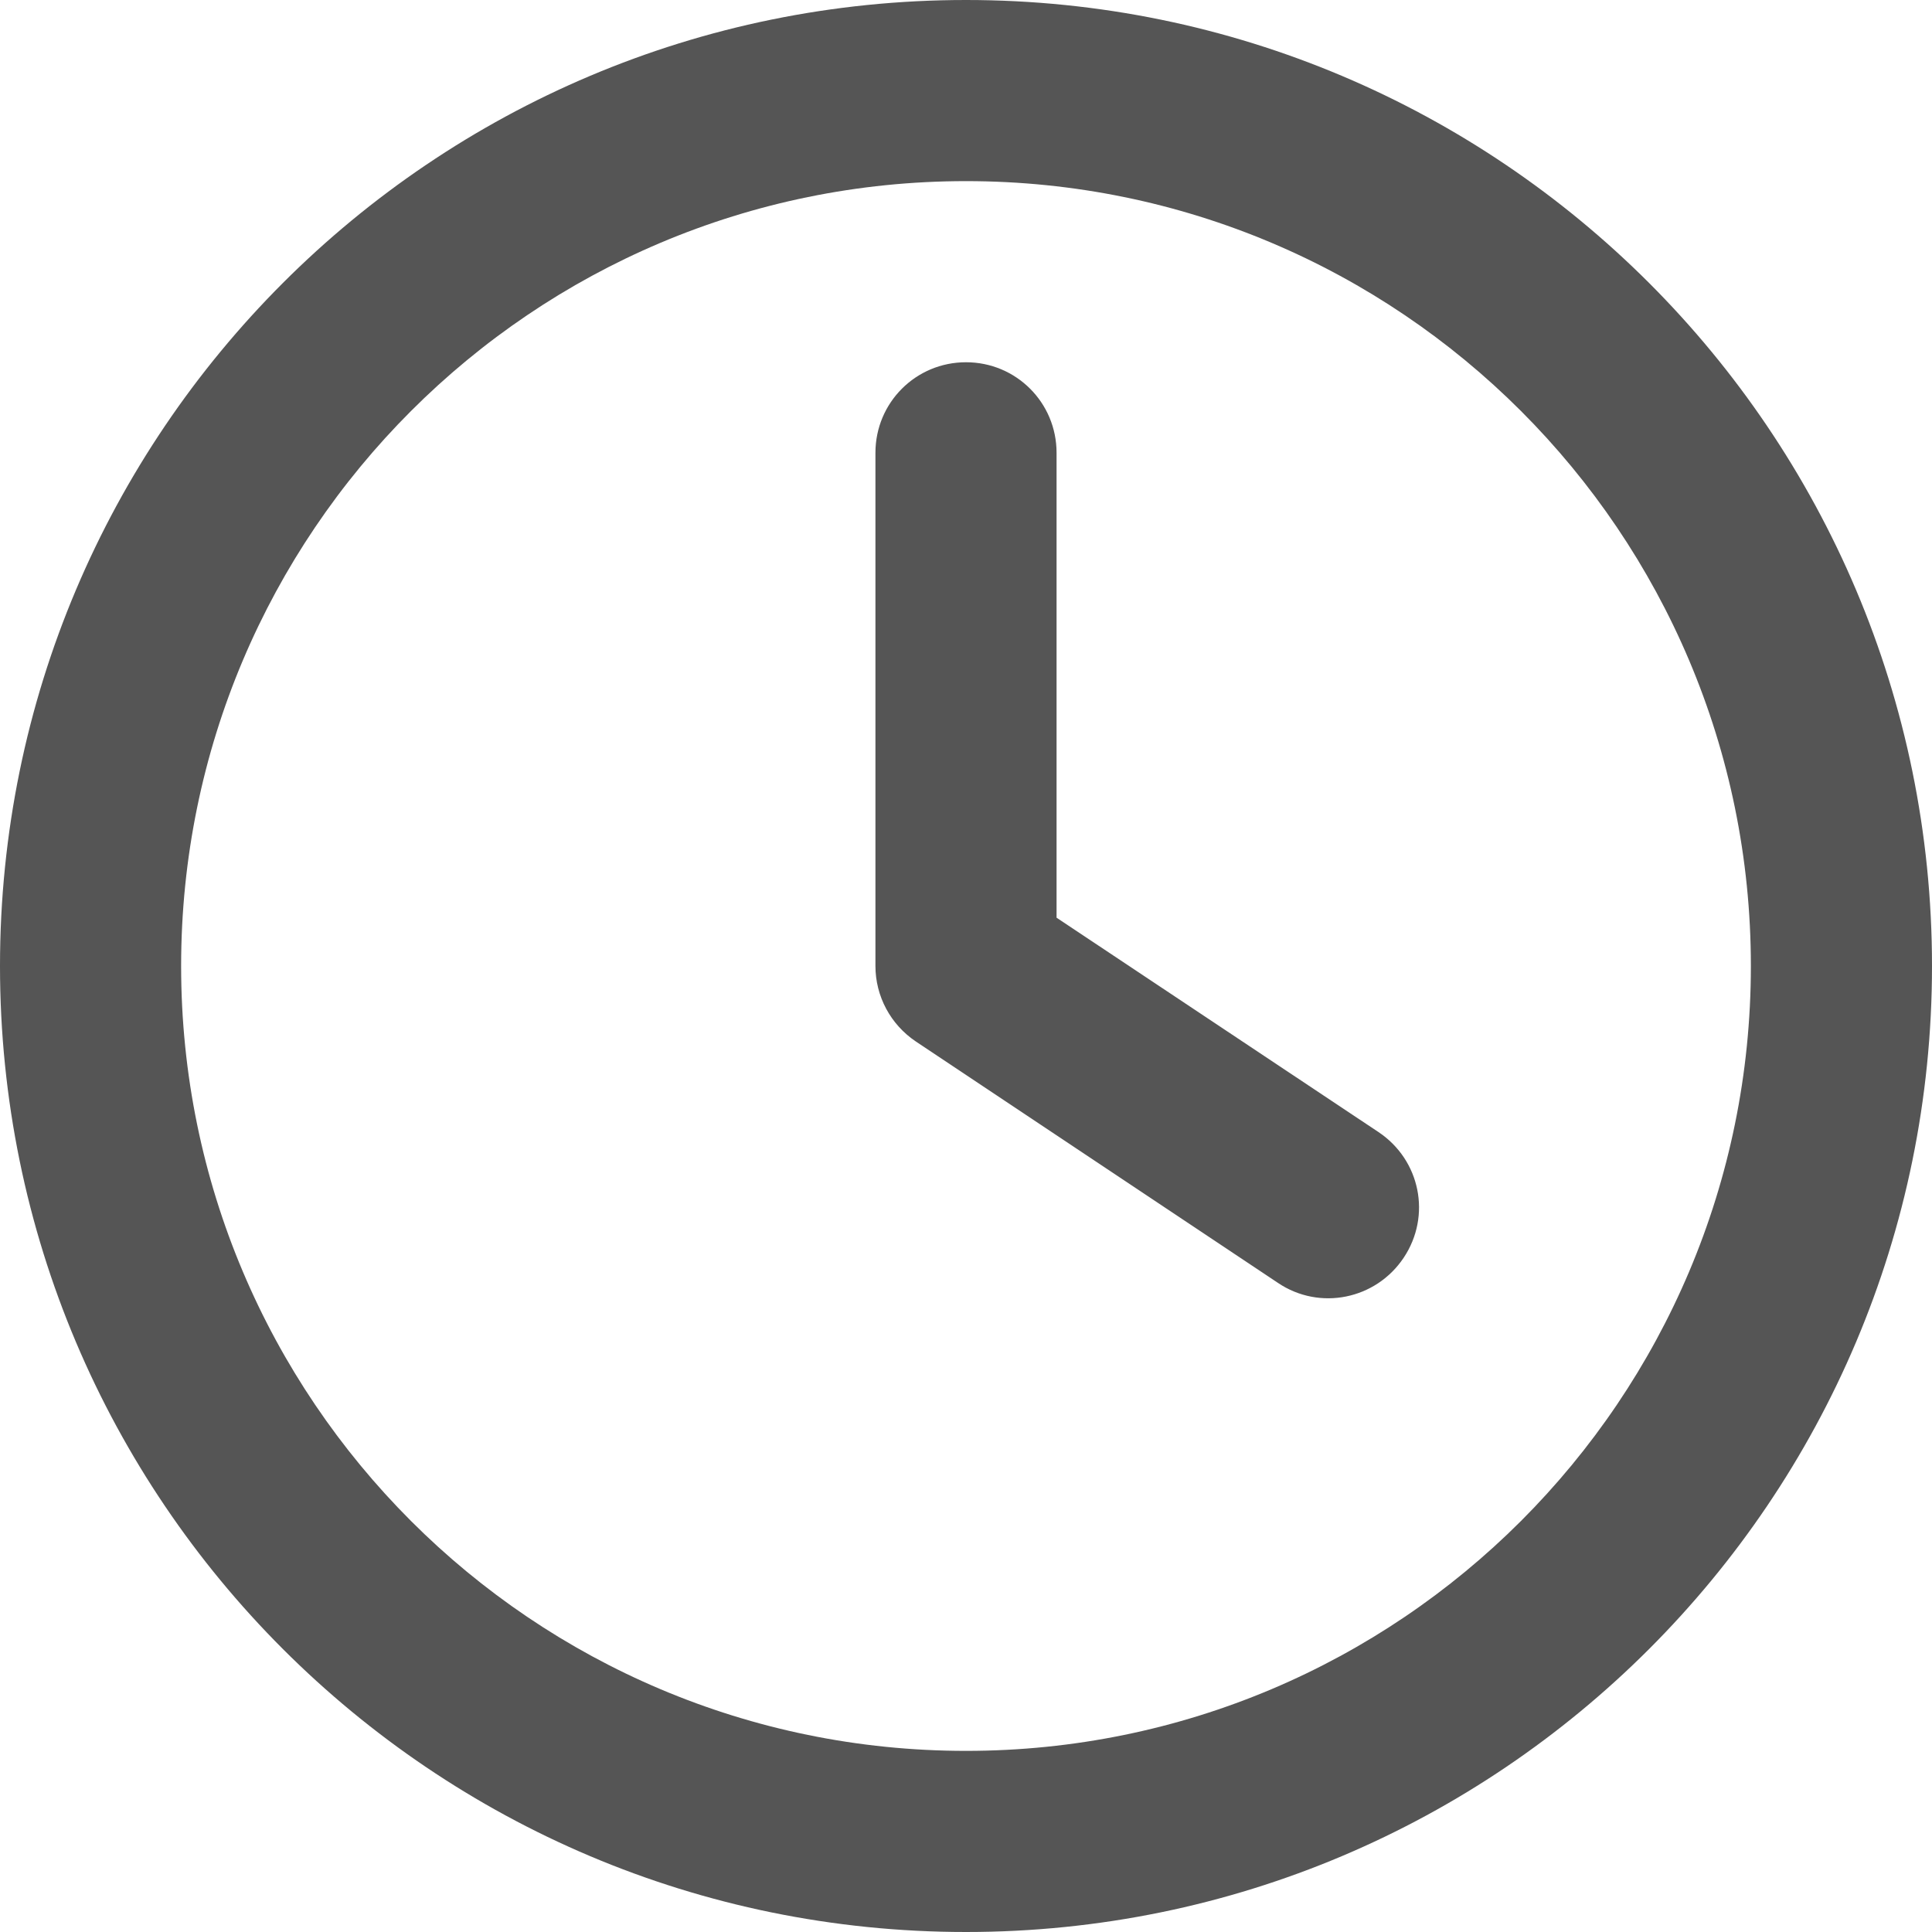
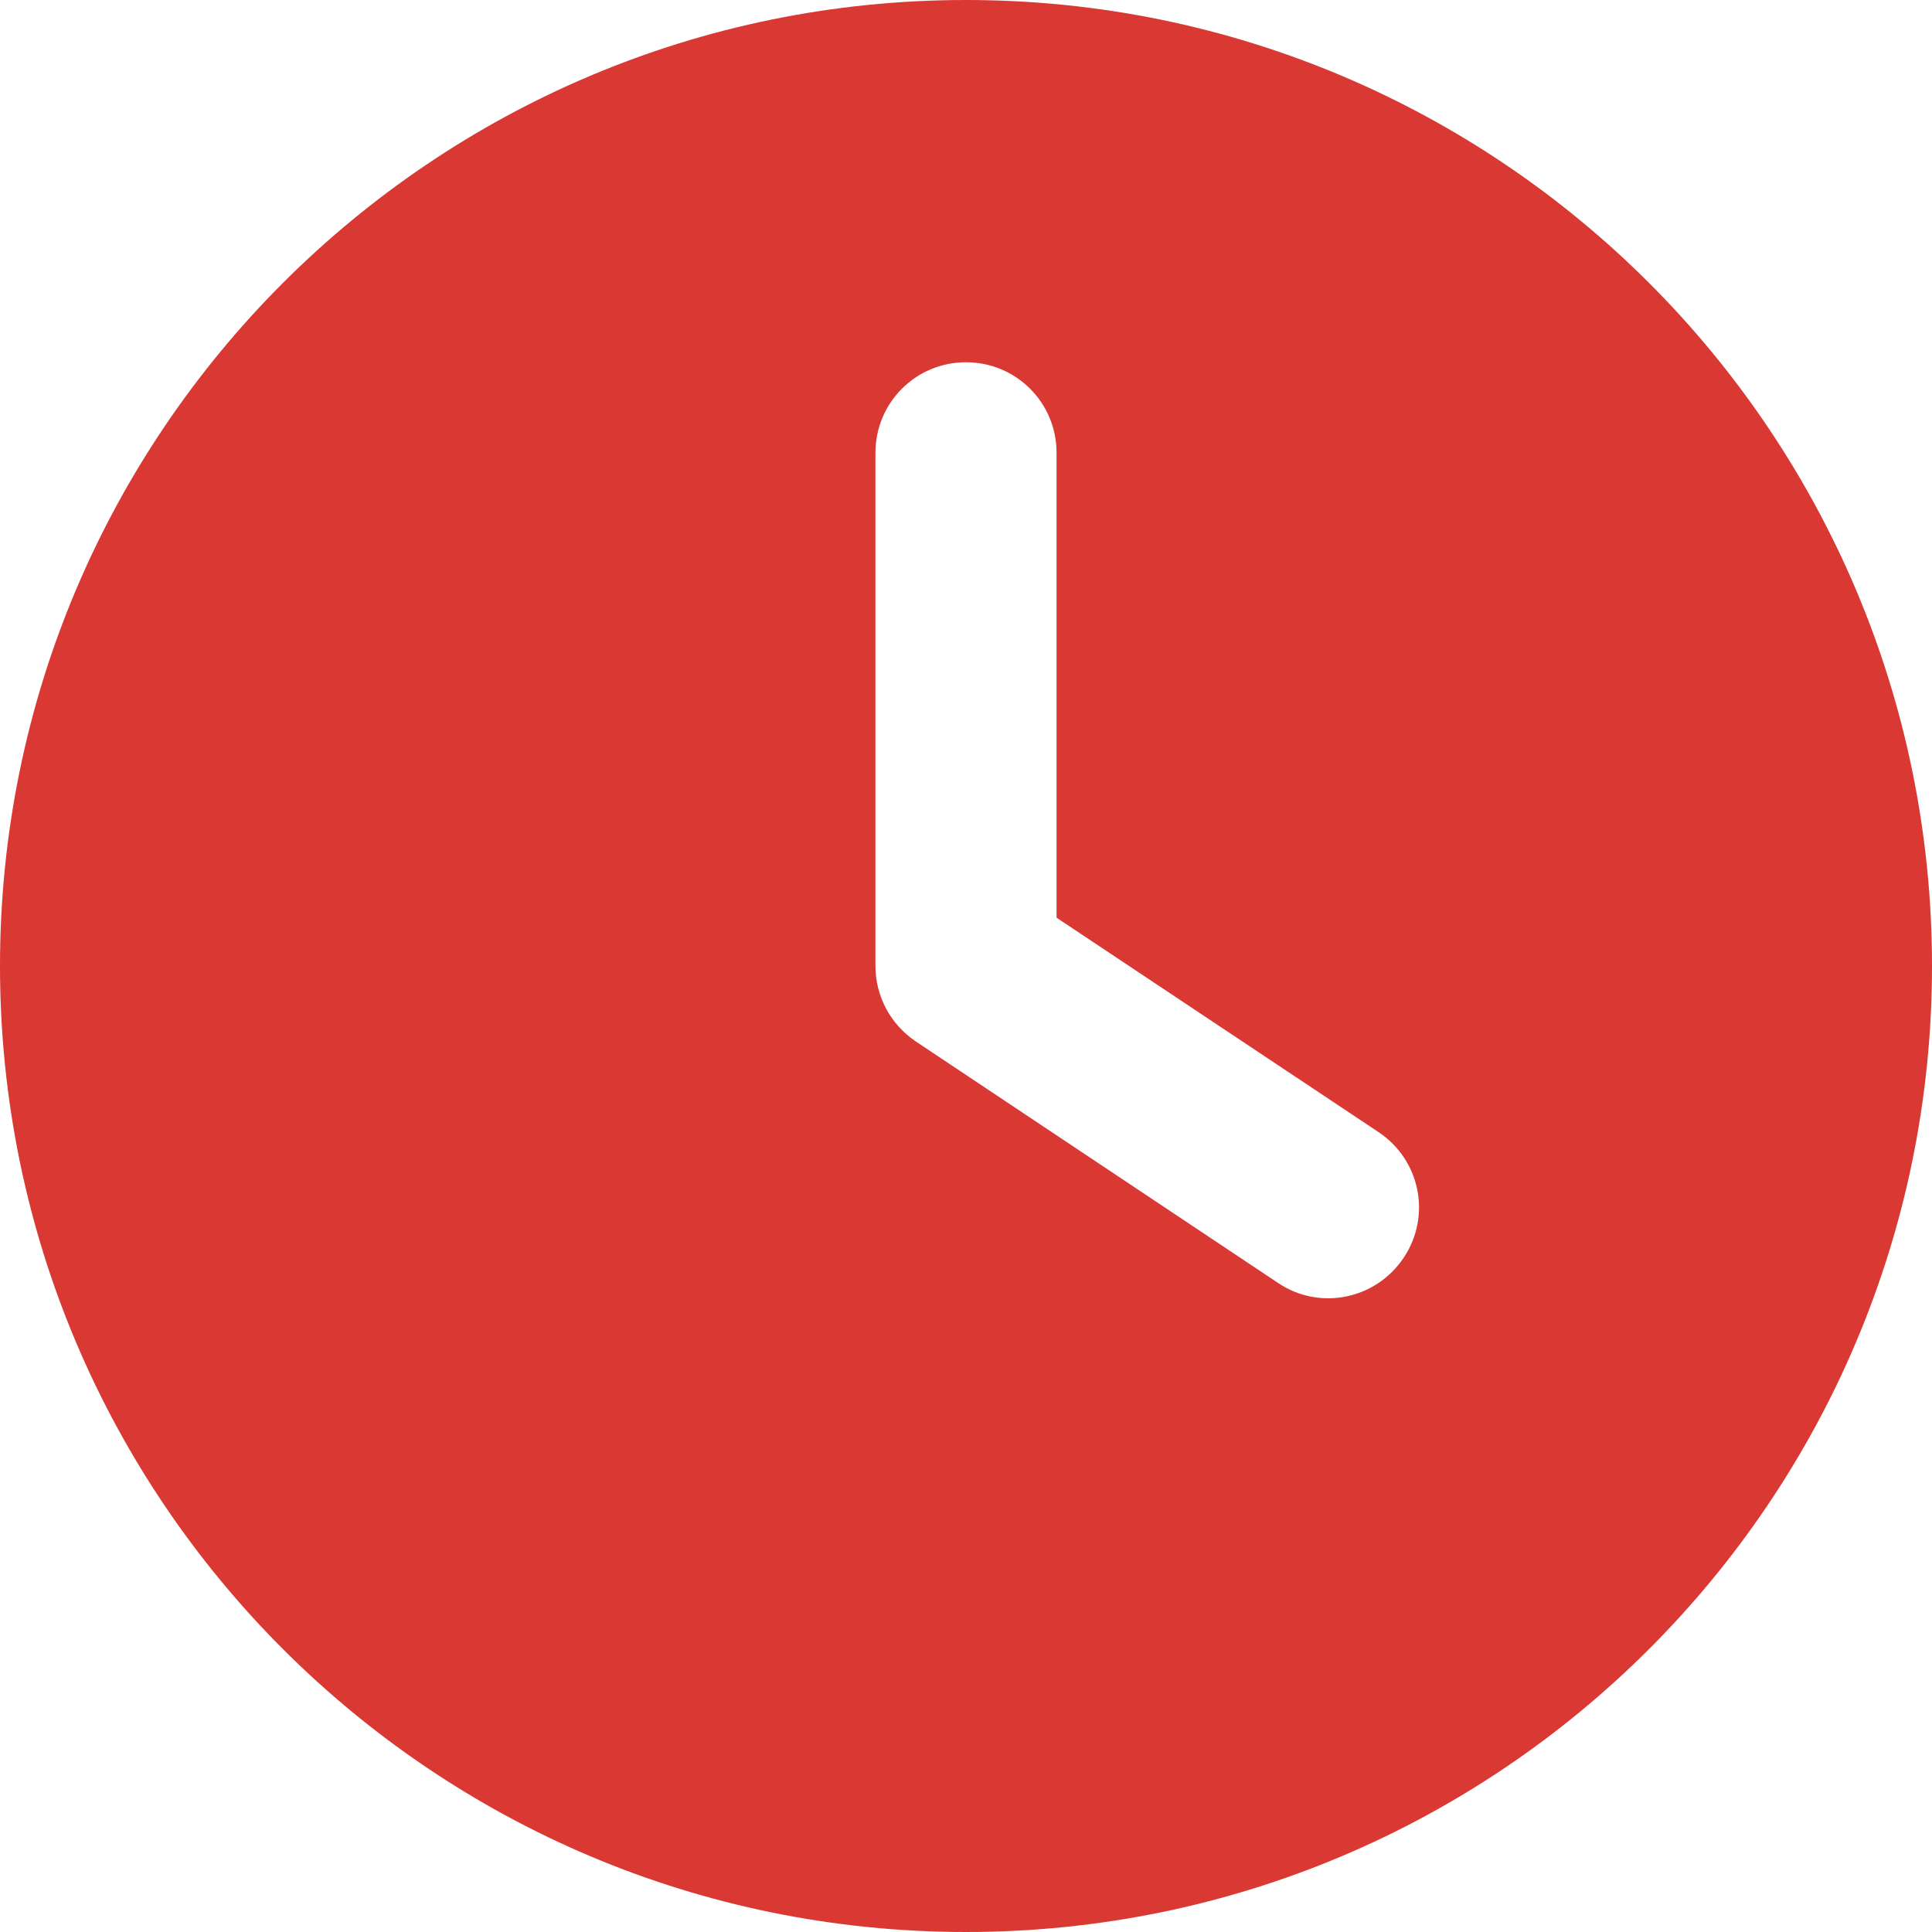
<svg xmlns="http://www.w3.org/2000/svg" height="32" width="32" viewBox="0 0 512 512">
-   <path fill="#555555" d="M464 256A208 208 0 1 1 48 256a208 208 0 1 1 416 0zM0 256a256 256 0 1 0 512 0A256 256 0 1 0 0 256zM232 120V256c0 8 4 15.5 10.7 20l96 64c11 7.4 25.9 4.4 33.3-6.7s4.4-25.9-6.7-33.3L280 243.2V120c0-13.3-10.7-24-24-24s-24 10.7-24 24z" />
+   <path fill="#da3832" d="M256 0a256 256 0 1 1 0 512A256 256 0 1 1 256 0zM232 120V256c0 8 4 15.5 10.7 20l96 64c11 7.4 25.9 4.4 33.3-6.7s4.4-25.9-6.7-33.3L280 243.2V120c0-13.3-10.7-24-24-24s-24 10.7-24 24z" />
</svg>
